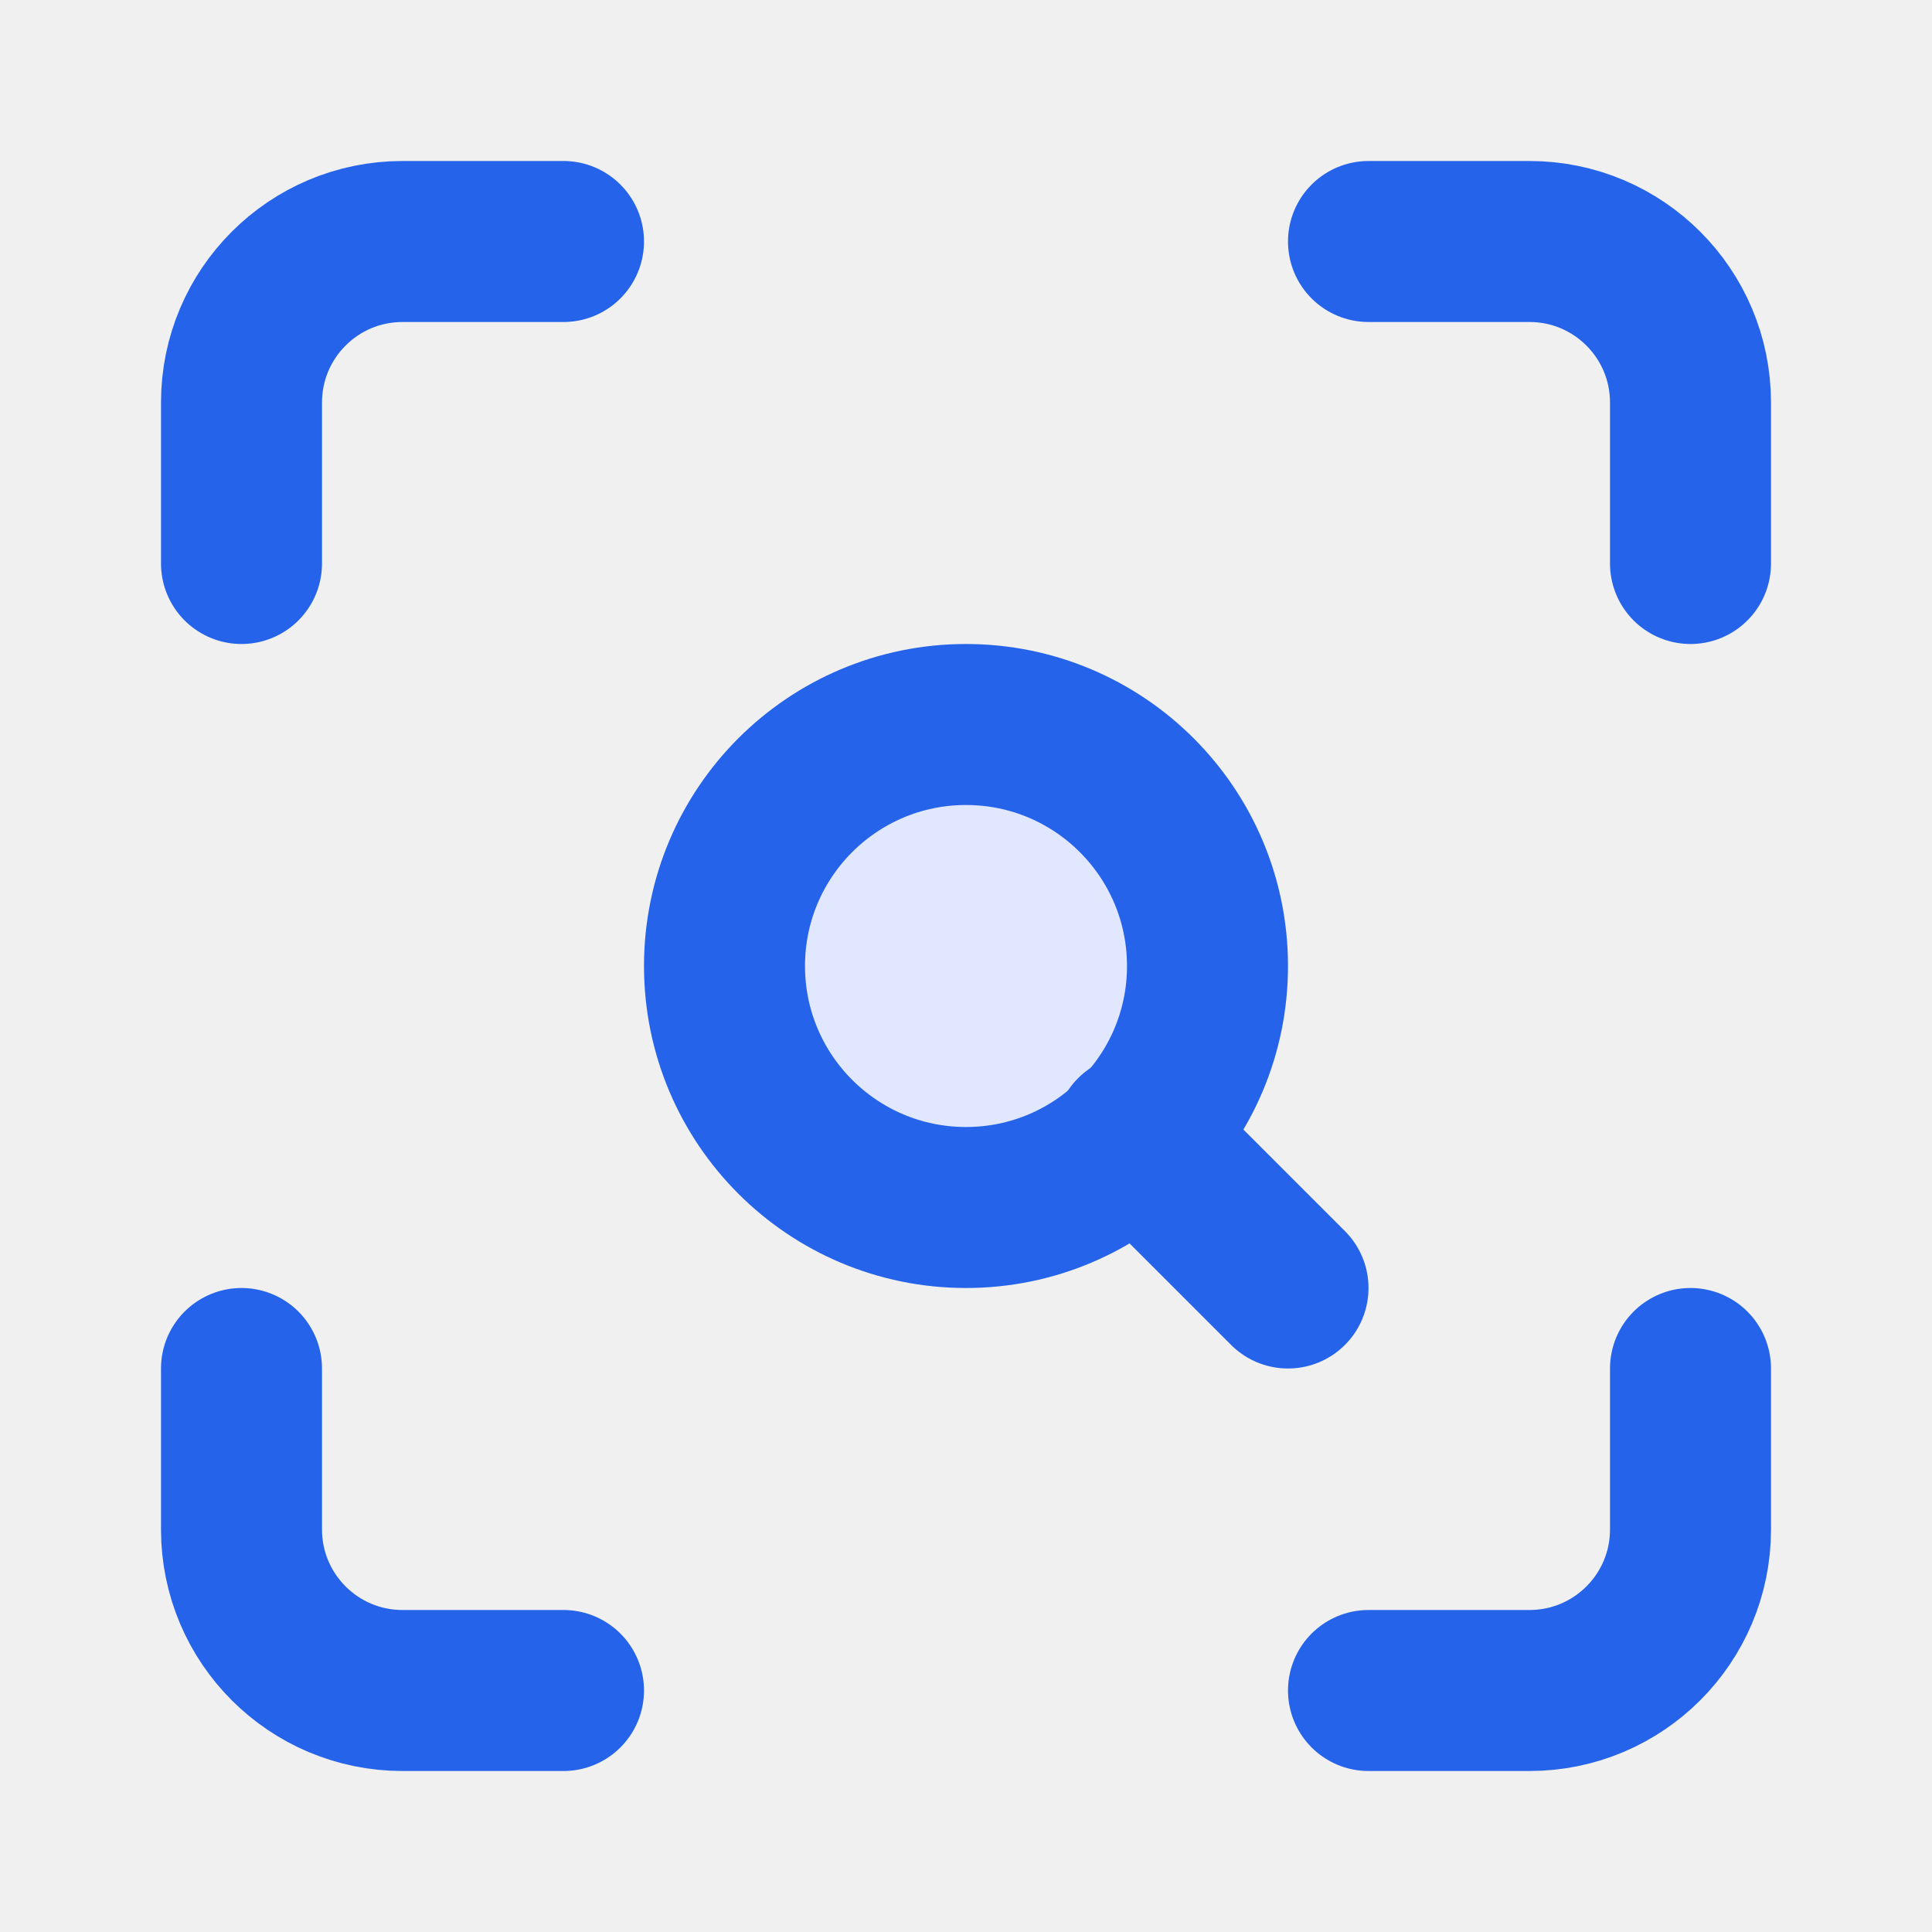
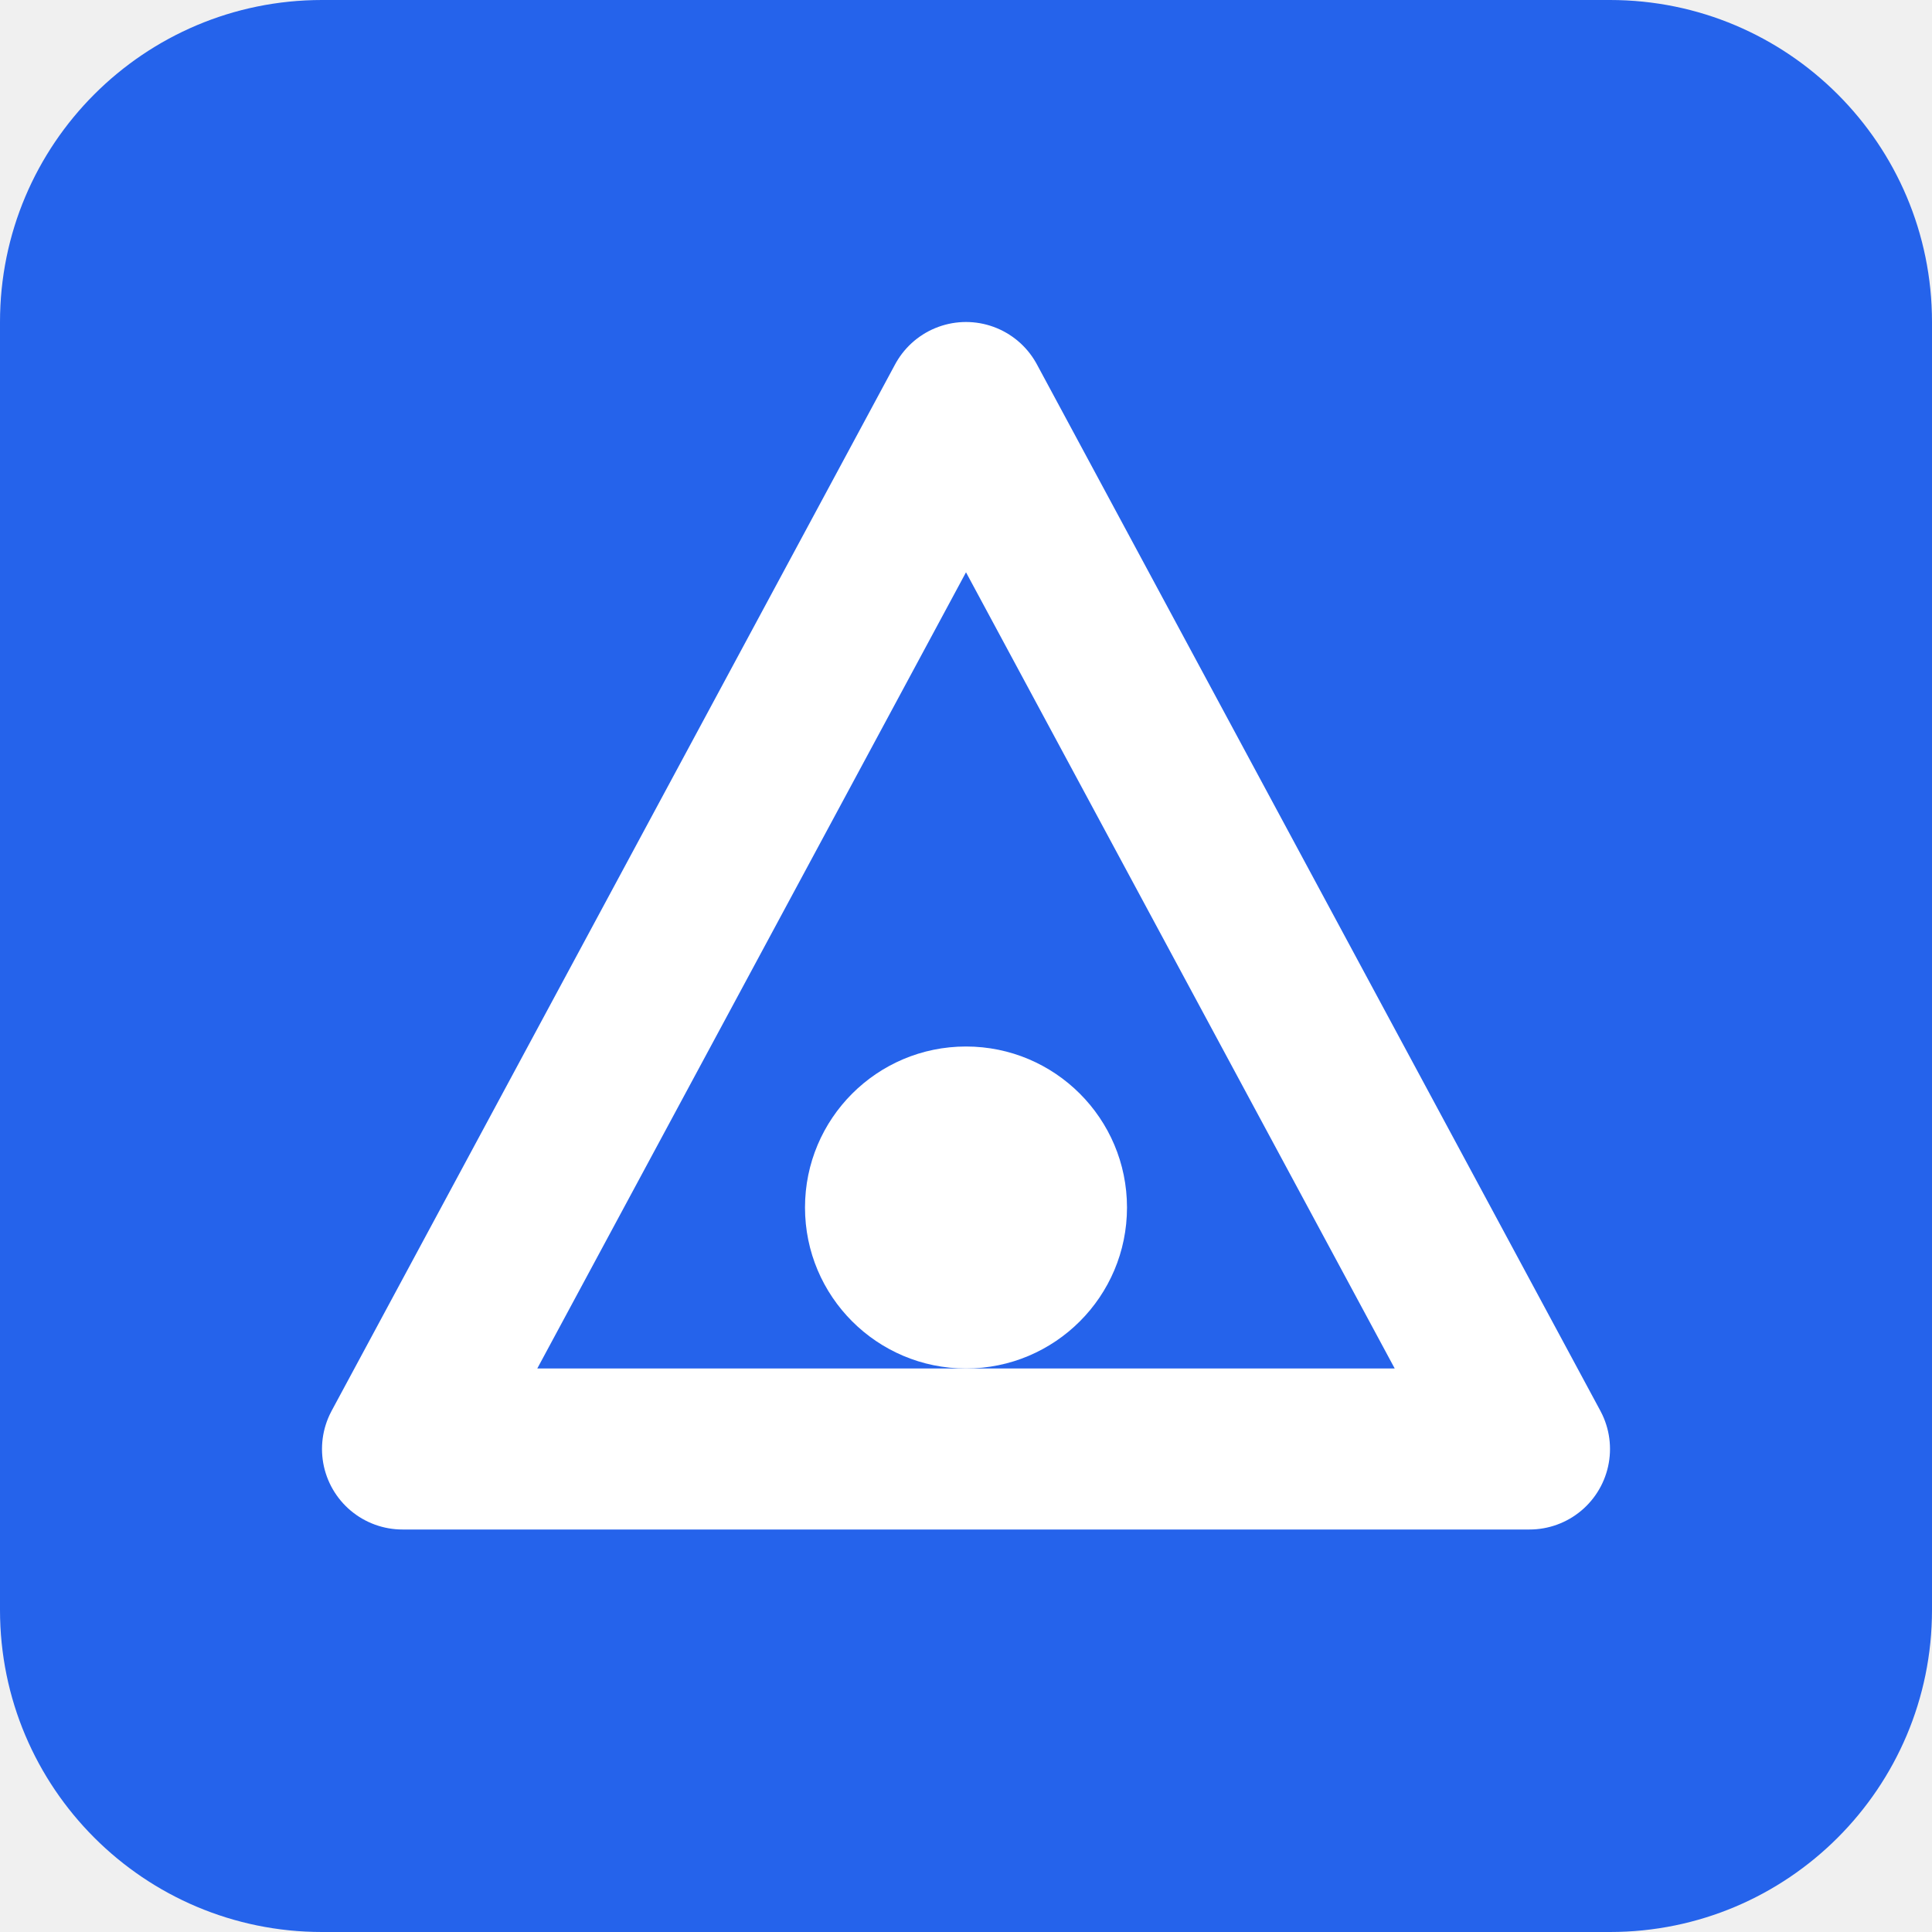
- <svg xmlns="http://www.w3.org/2000/svg" width="24" height="24" viewBox="0 0 24 24" fill="none" stroke="currentColor" stroke-width="2" stroke-linecap="round" stroke-linejoin="round" class="lucide lucide-scan-search">
-   <path d="M3 7V5a2 2 0 0 1 2-2h2" stroke="#2563eb" />
-   <path d="M17 3h2a2 2 0 0 1 2 2v2" stroke="#2563eb" />
-   <path d="M21 17v2a2 2 0 0 1-2 2h-2" stroke="#2563eb" />
-   <path d="M7 21H5a2 2 0 0 1-2-2v-2" stroke="#2563eb" />
-   <circle cx="12" cy="12" r="3" fill="#e0e7ff" stroke="#2563eb" />
-   <path d="m16 16-1.9-1.9" stroke="#2563eb" />
+ <svg xmlns="http://www.w3.org/2000/svg" width="24" height="24" viewBox="0 0 24 24" fill="none">
+   <rect width="24" height="24" rx="4" fill="#2563EB" />
+   <path d="M12 5L19 18H5L12 5Z" stroke="white" stroke-width="2" stroke-linejoin="round" />
+   <circle cx="12" cy="15" r="2" fill="white" />
</svg>
